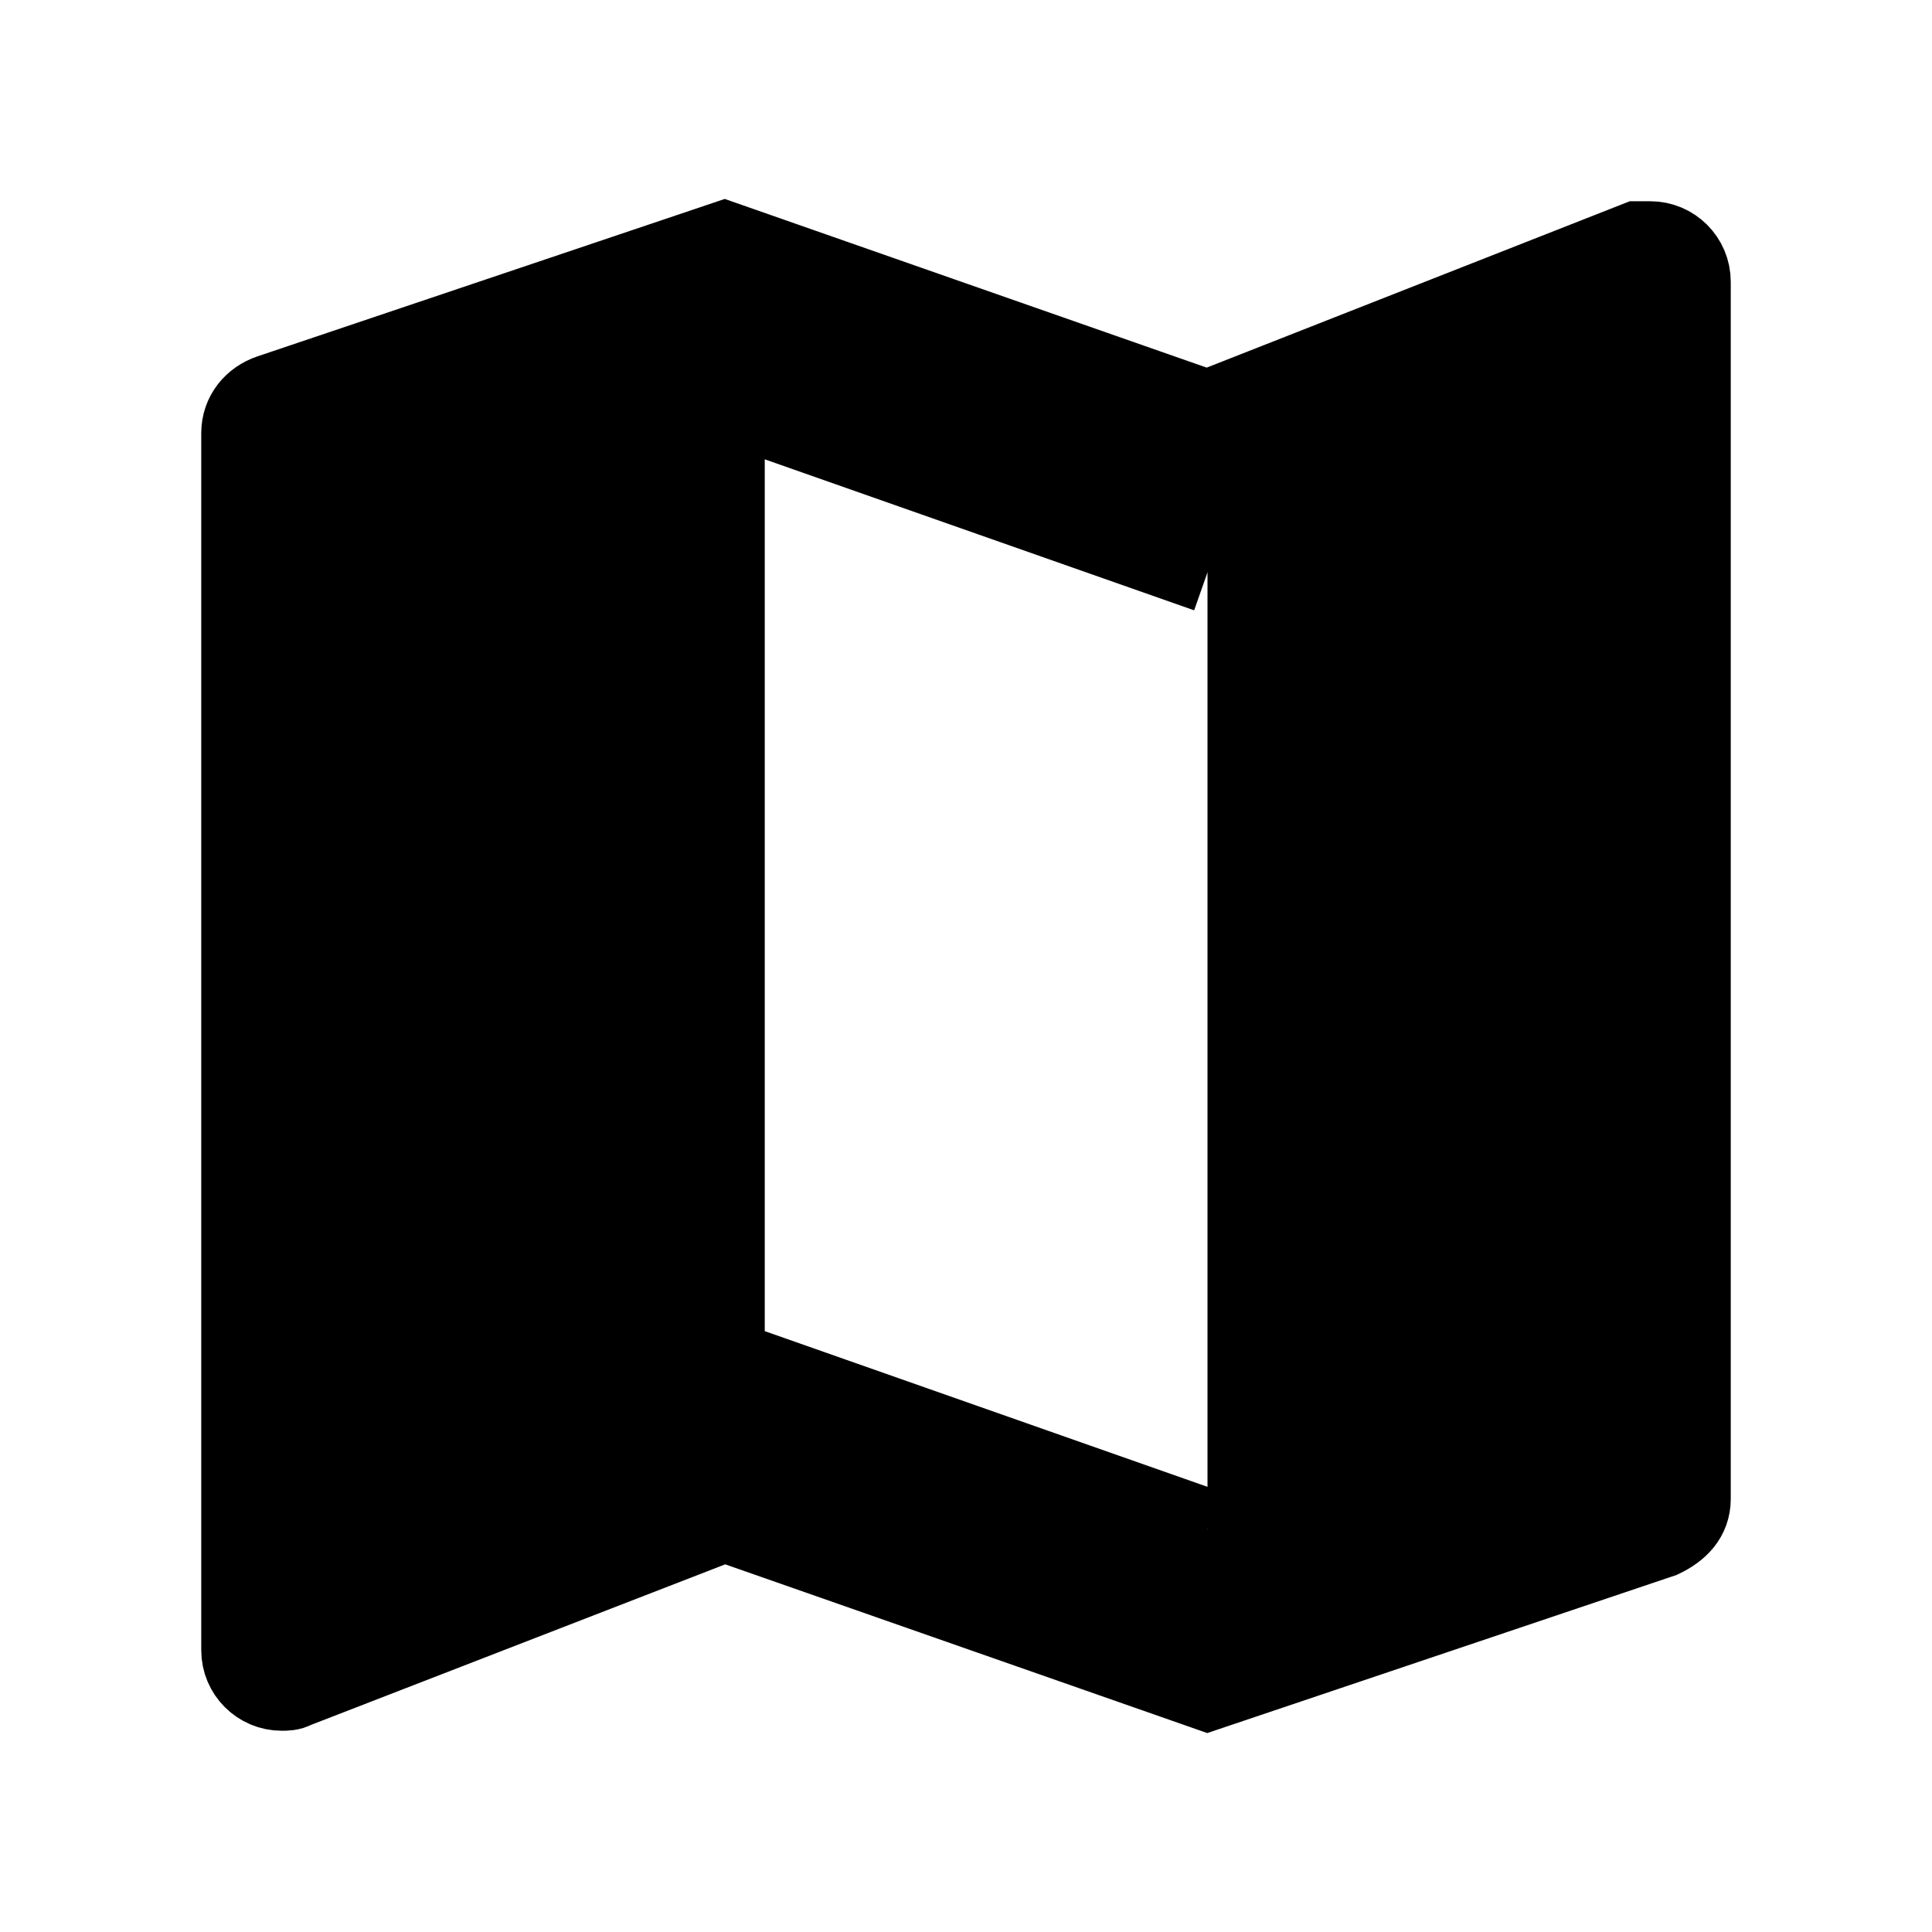
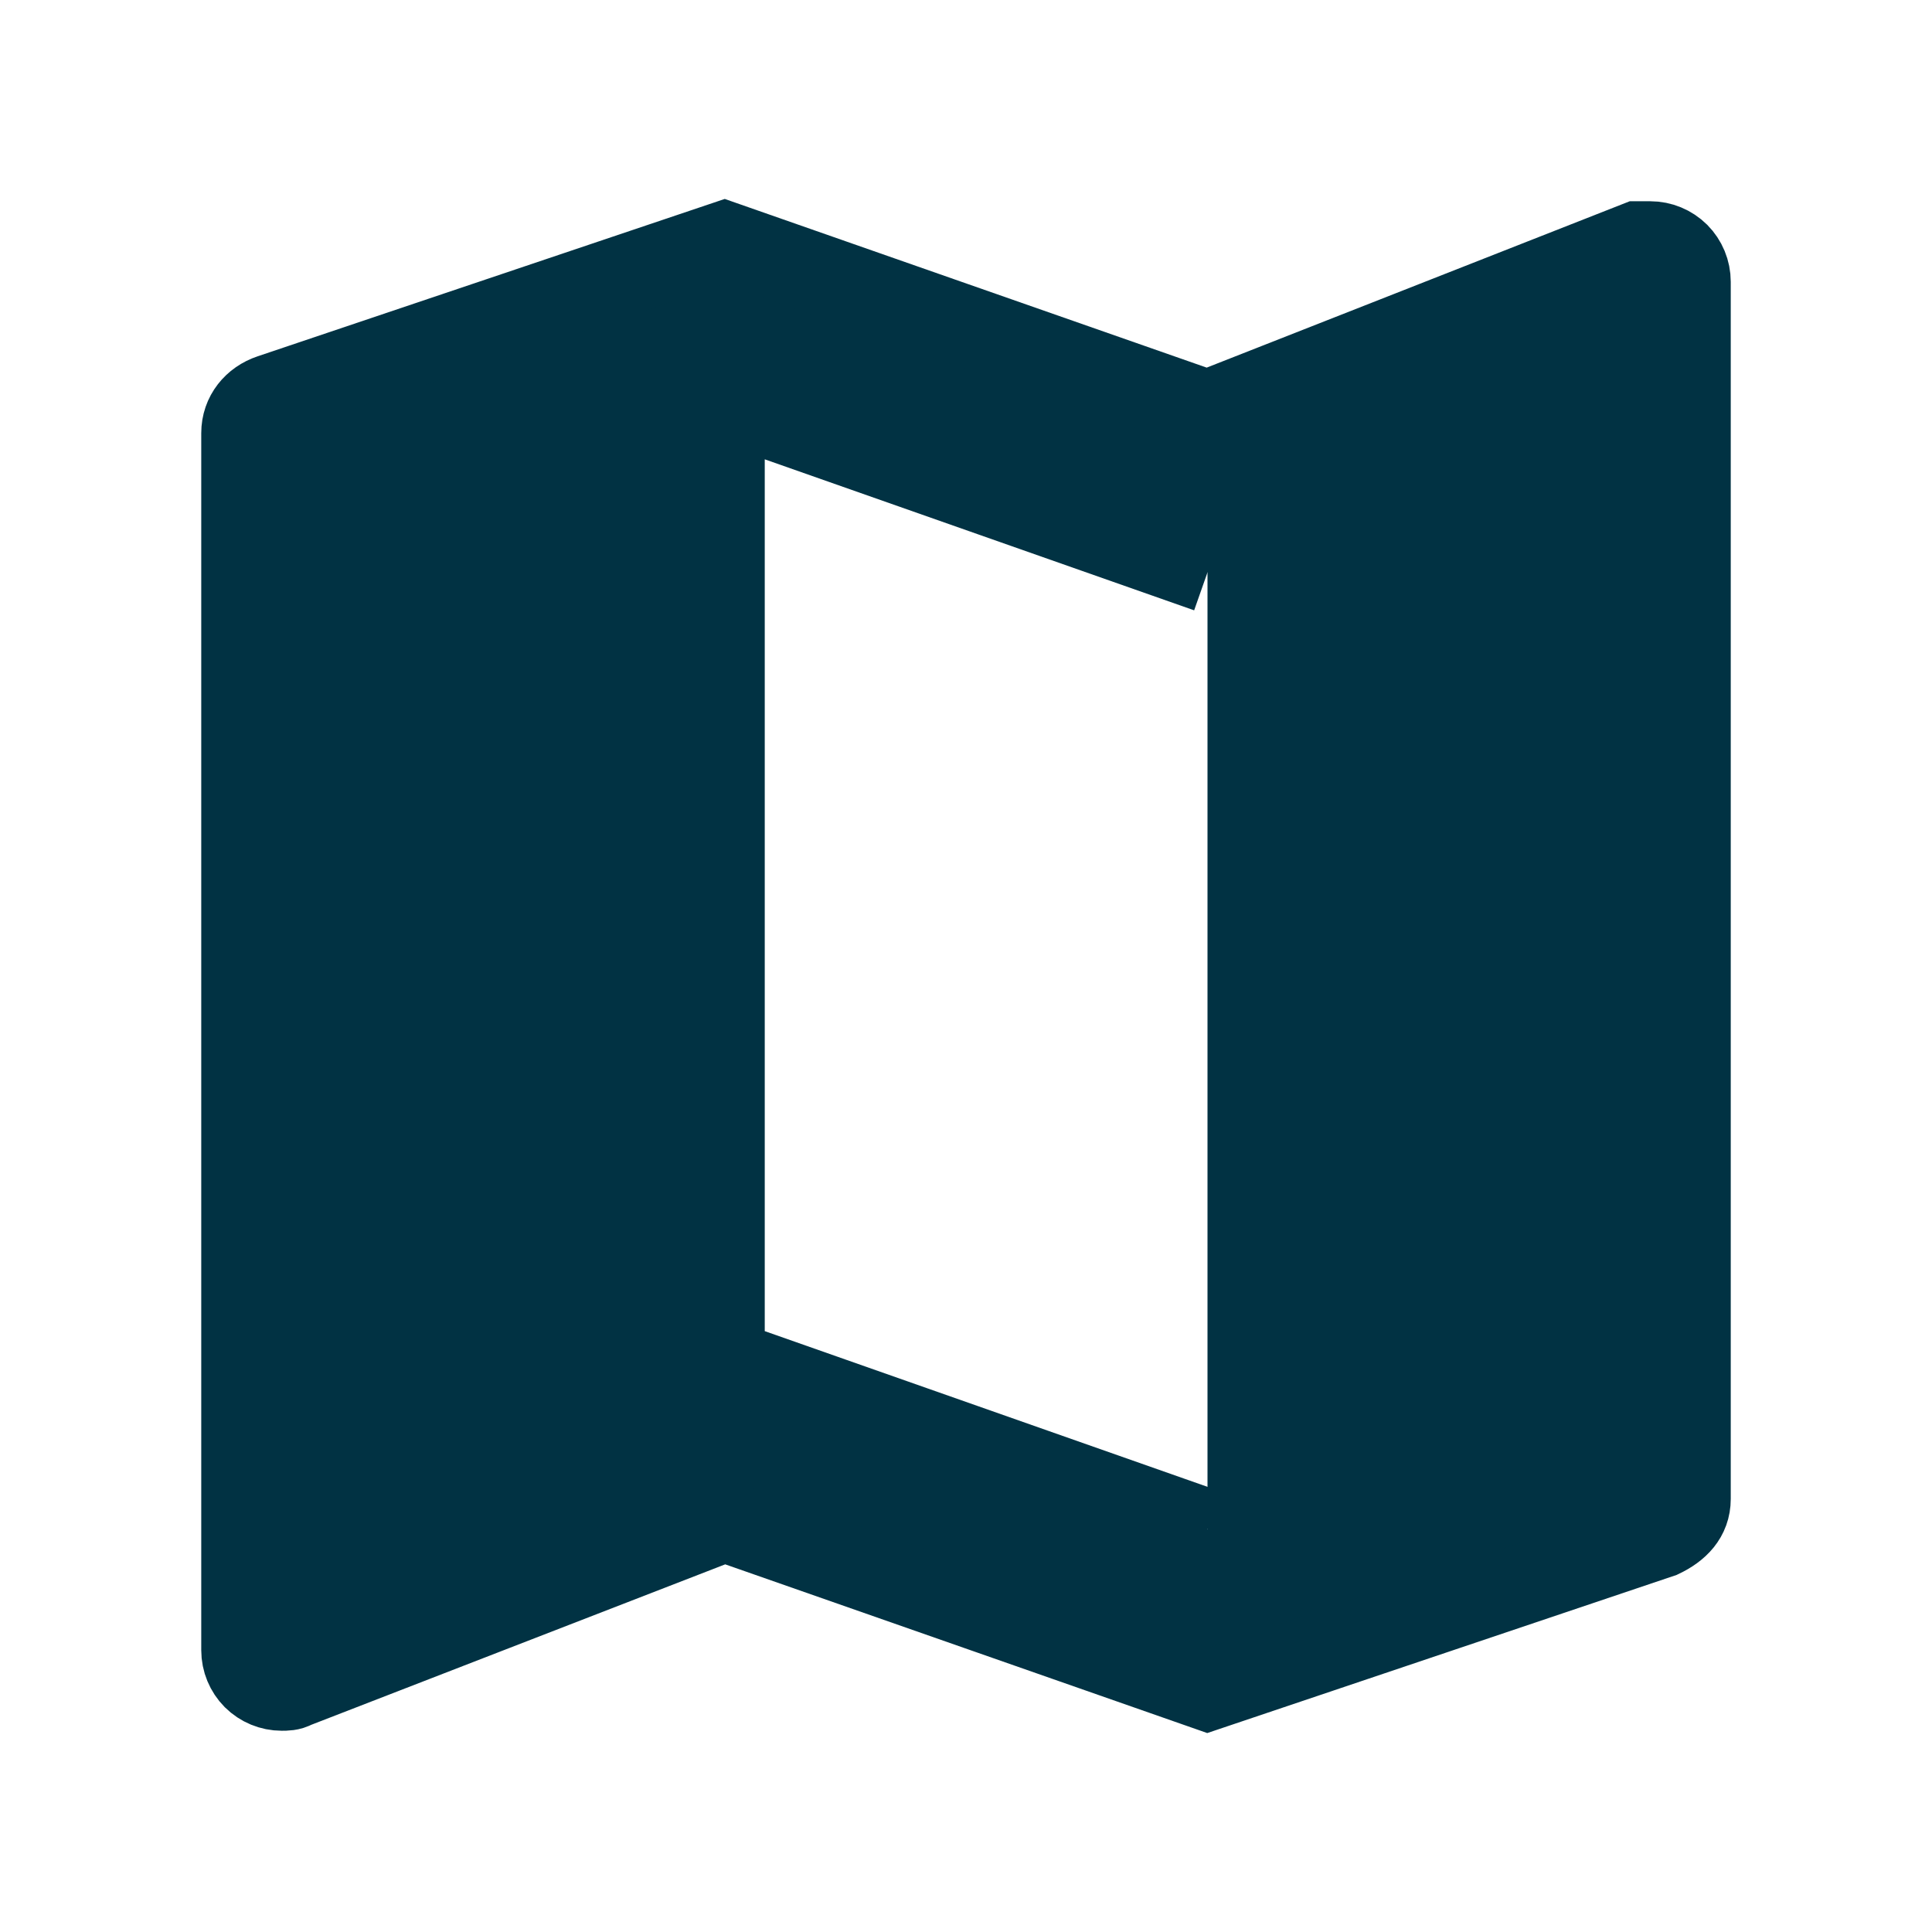
- <svg xmlns="http://www.w3.org/2000/svg" version="1.1" width="24" height="24" viewBox="0 0 24 24">
-   <path style="stroke:rgb(0,0,0)" d="M15,19L9,16.89V5L15,7.11M20.5,3C20.44,3 20.39,3 20.34,3L15,5.1L9,3L3.36,4.9C3.15,4.97 3,5.15 3,5.38V20.5A0.5,0.5 0 0,0 3.5,21C3.55,21 3.61,21 3.66,20.97L9,18.9L15,21L20.64,19.1C20.85,19 21,18.85 21,18.62V3.5A0.5,0.5 0 0,0 20.5,3Z" />
+ <svg xmlns="http://www.w3.org/2000/svg" width="24" height="24" viewBox="0 0 24 24" fill="none">
+   <path d="M15 19L9 16.89V5L15 7.11M20.5 3C20.44 3 20.39 3 20.34 3L15 5.1L9 3L3.36 4.9C3.15 4.97 3 5.15 3 5.38V20.5C3 20.633 3.053 20.76 3.146 20.854C3.24 20.947 3.367 21 3.5 21C3.55 21 3.61 21 3.66 20.97L9 18.9L15 21L20.64 19.1C20.85 19 21 18.85 21 18.62V3.5C21 3.367 20.947 3.24 20.854 3.146C20.76 3.053 20.633 3 20.5 3Z" fill="#013243" />
+   <path d="M15 19L9 16.89V5L15 7.11M20.5 3C20.44 3 20.39 3 20.34 3L15 5.1L9 3L3.36 4.9C3.15 4.97 3 5.15 3 5.38V20.5C3 20.633 3.053 20.76 3.146 20.854C3.24 20.947 3.367 21 3.5 21C3.55 21 3.61 21 3.66 20.97L9 18.9L15 21L20.64 19.1C20.85 19 21 18.85 21 18.62V3.5C21 3.367 20.947 3.24 20.854 3.146C20.76 3.053 20.633 3 20.5 3Z" stroke="#013243" />
</svg>
